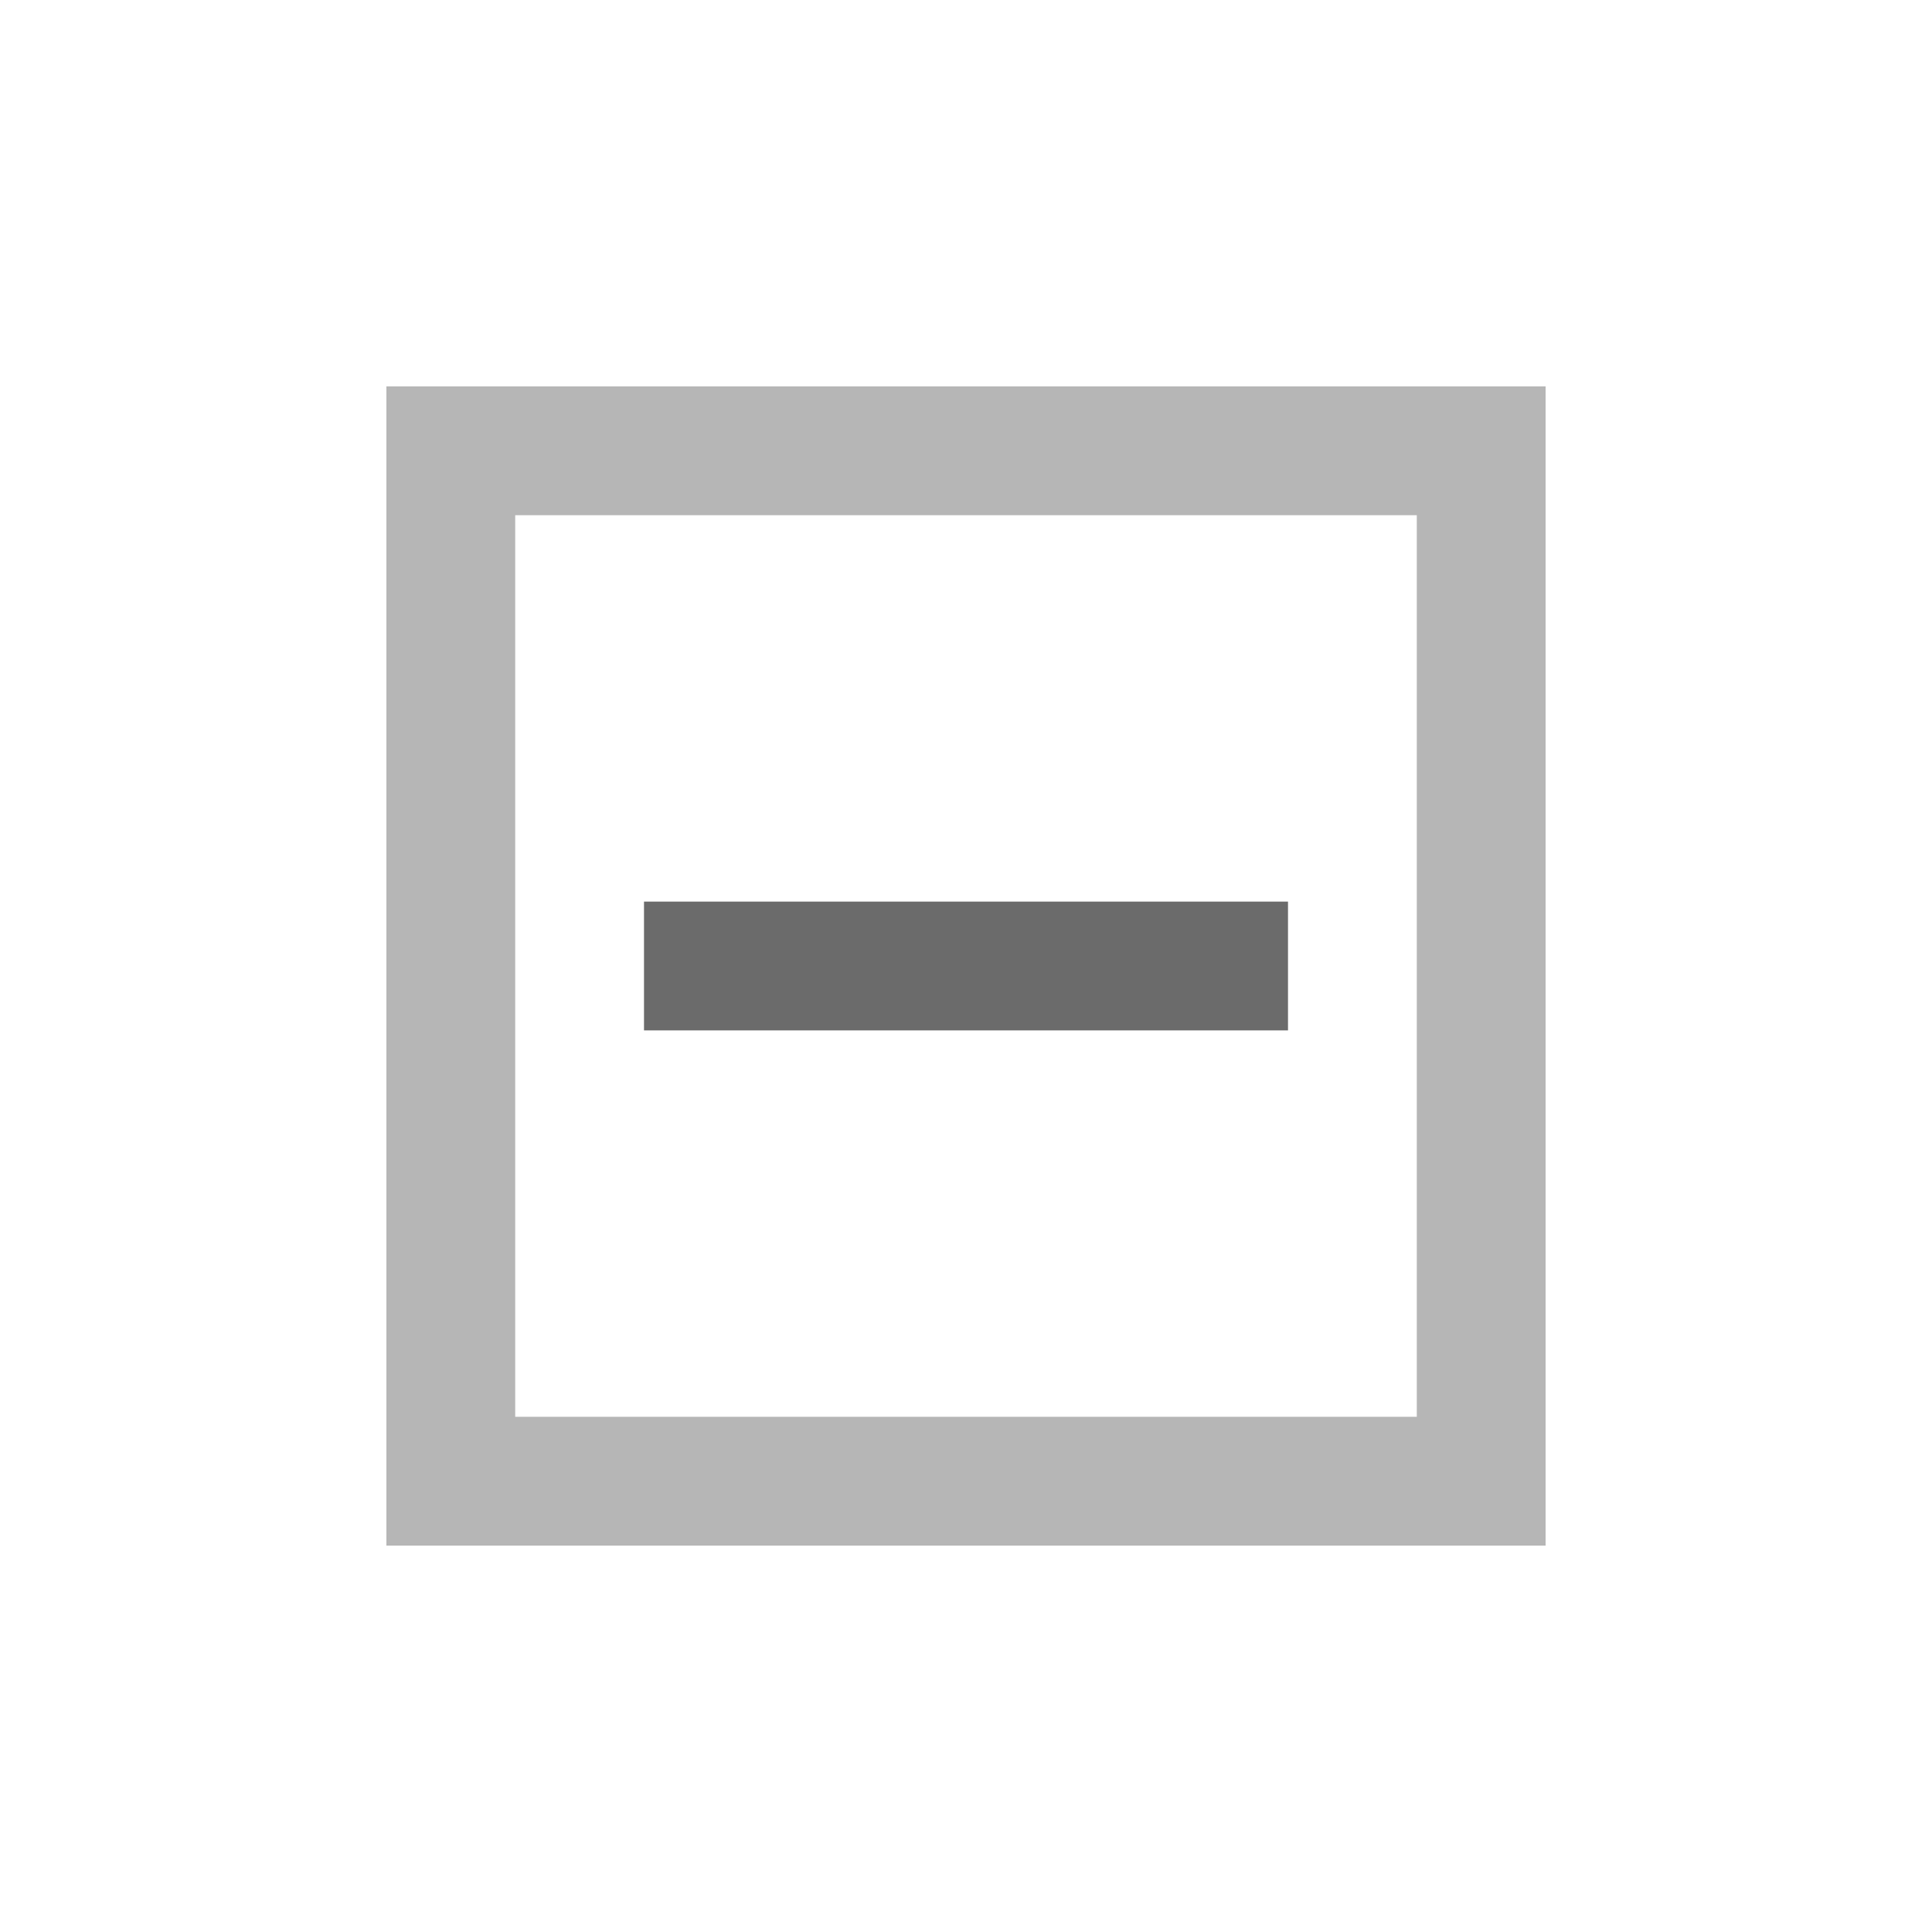
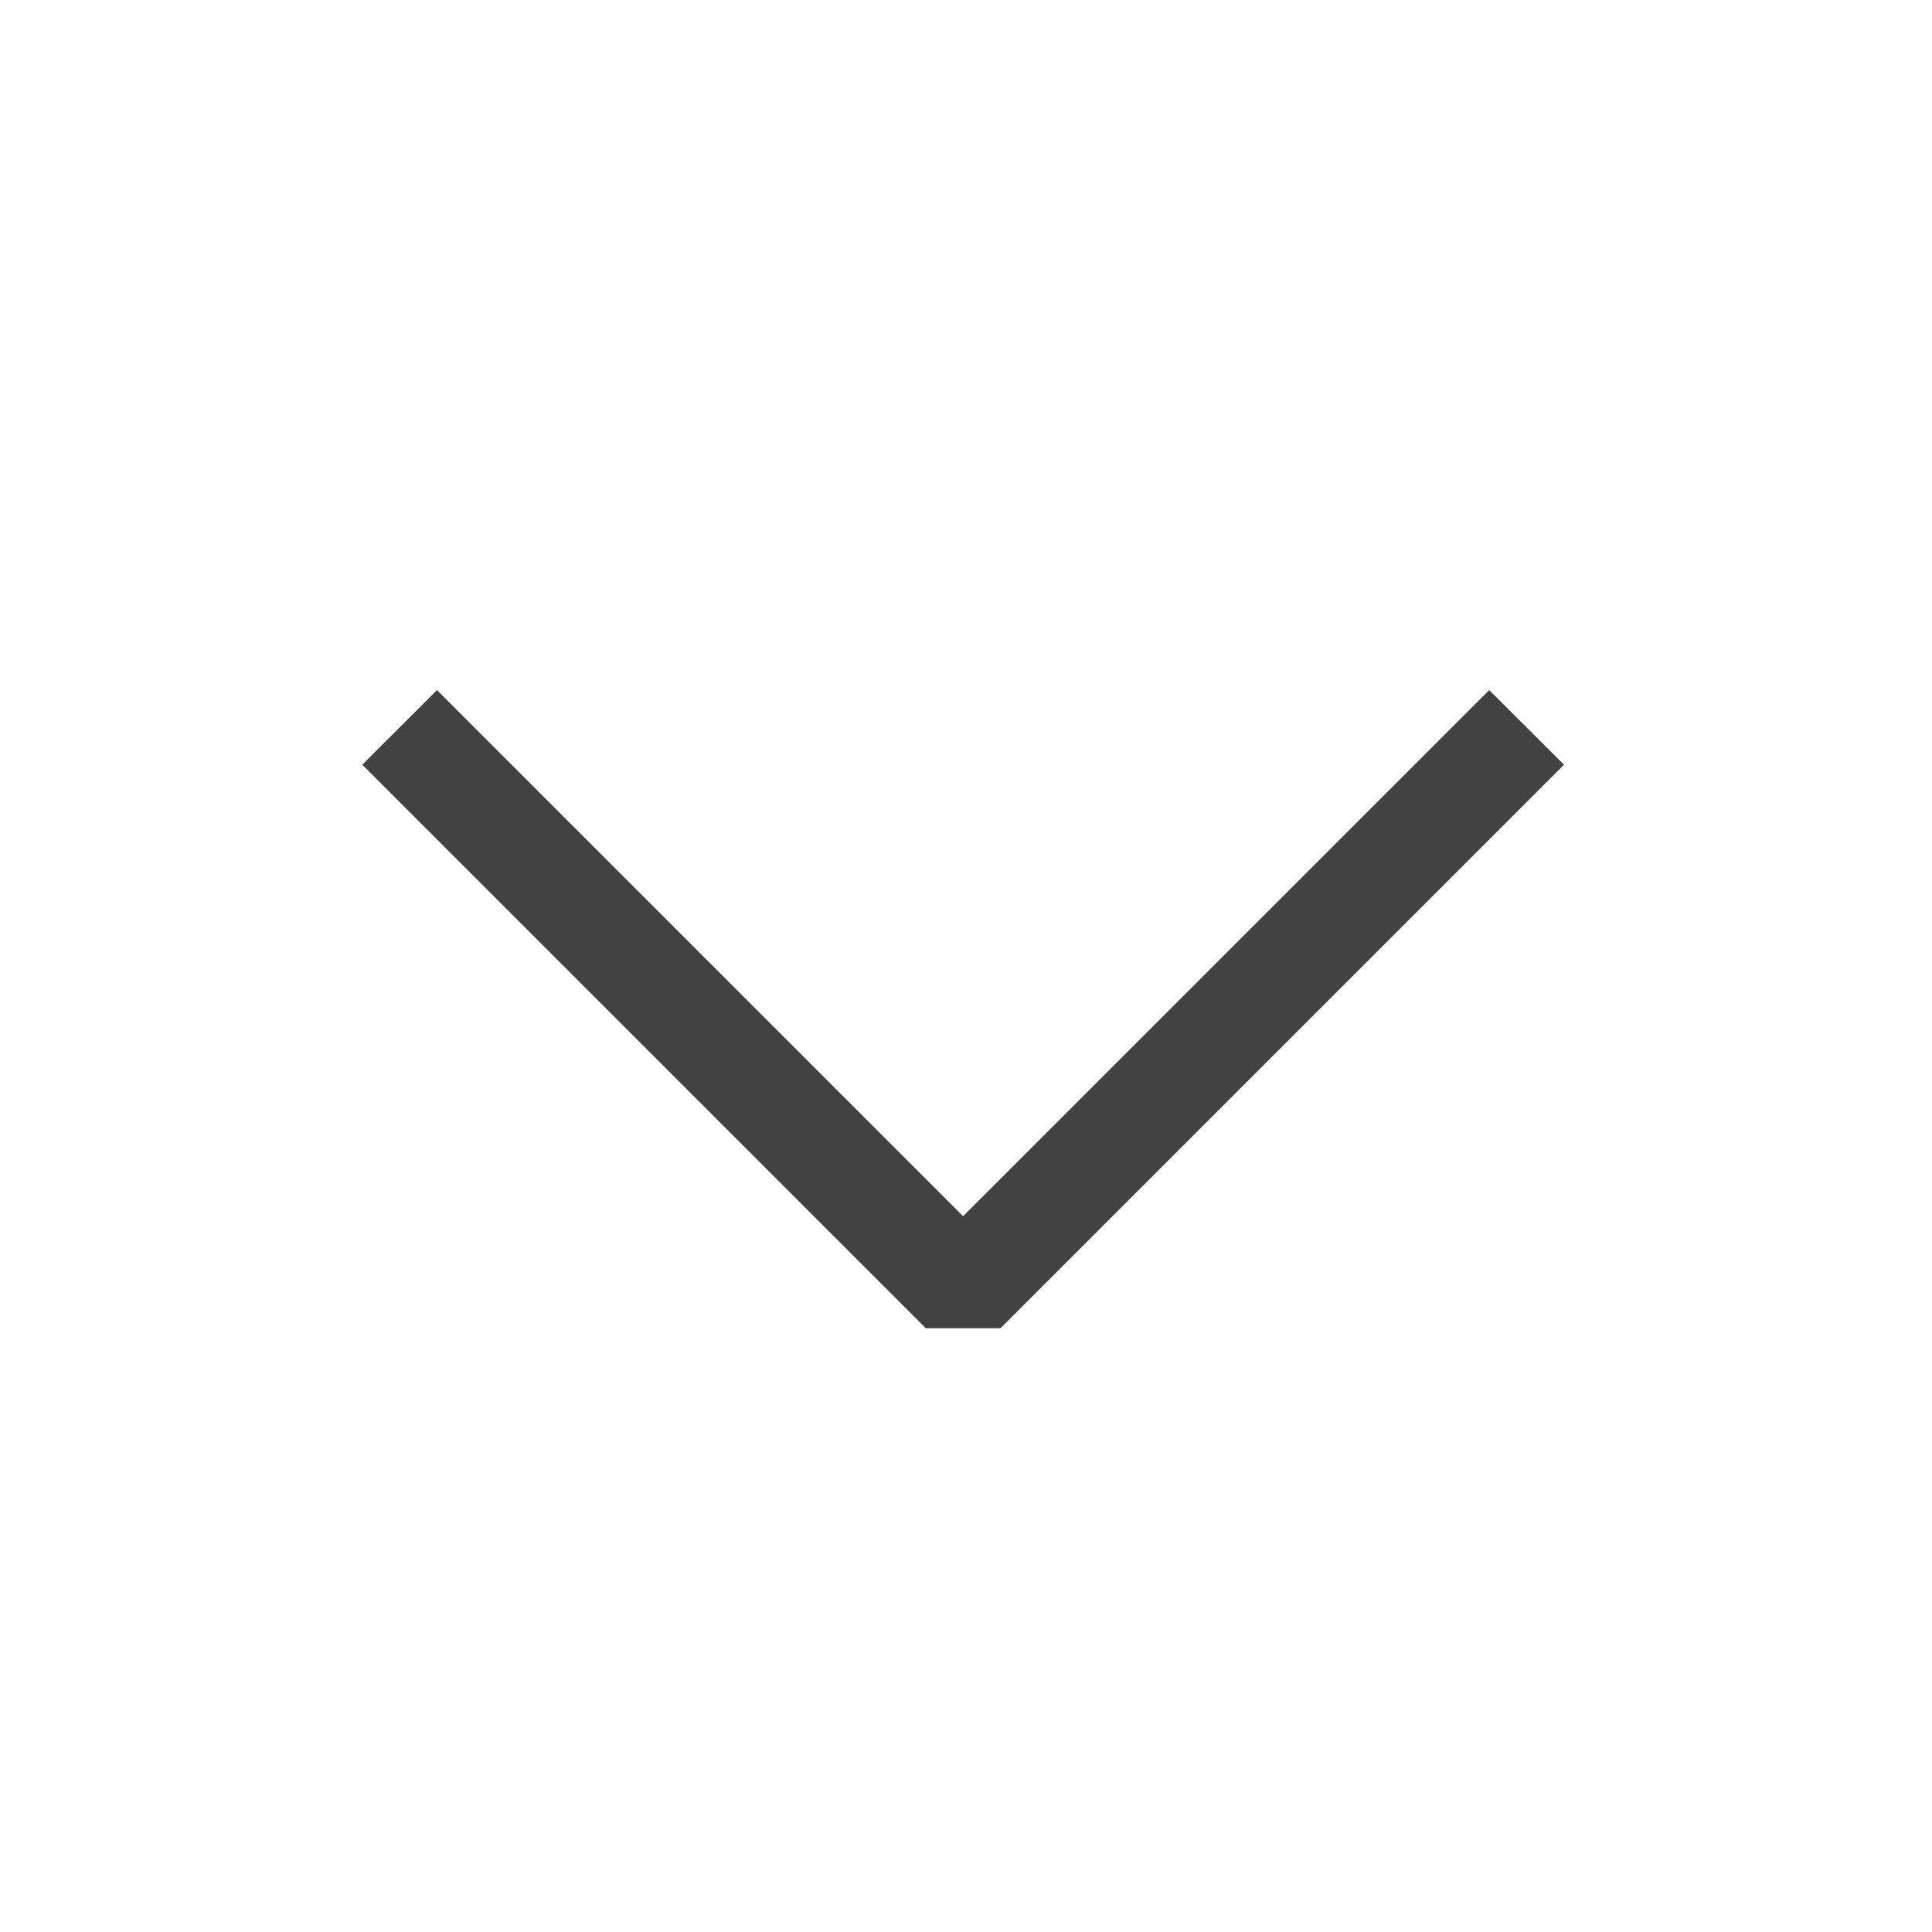
- <svg xmlns="http://www.w3.org/2000/svg" x="0px" y="0px" viewBox="0 0 15 15" style="enable-background:new 0 0 15 15;">
-   <path style="fill:#B6B6B6" d="M11,4v7H4V4H11 M12,3H3v9h9V3L12,3z" />
-   <line style="fill:none;stroke:#6B6B6B;stroke-miterlimit:10" x1="10" y1="7.5" x2="5" y2="7.5" />
+ <svg xmlns="http://www.w3.org/2000/svg" width="16" height="16" viewBox="0 0 16 16" fill="none">
+   <path fill-rule="evenodd" clip-rule="evenodd" d="M7.976 10.072L12.333 5.715L12.952 6.333L8.285 11L7.667 11L3 6.333L3.619 5.715L7.976 10.072Z" fill="#424242" />
</svg>
